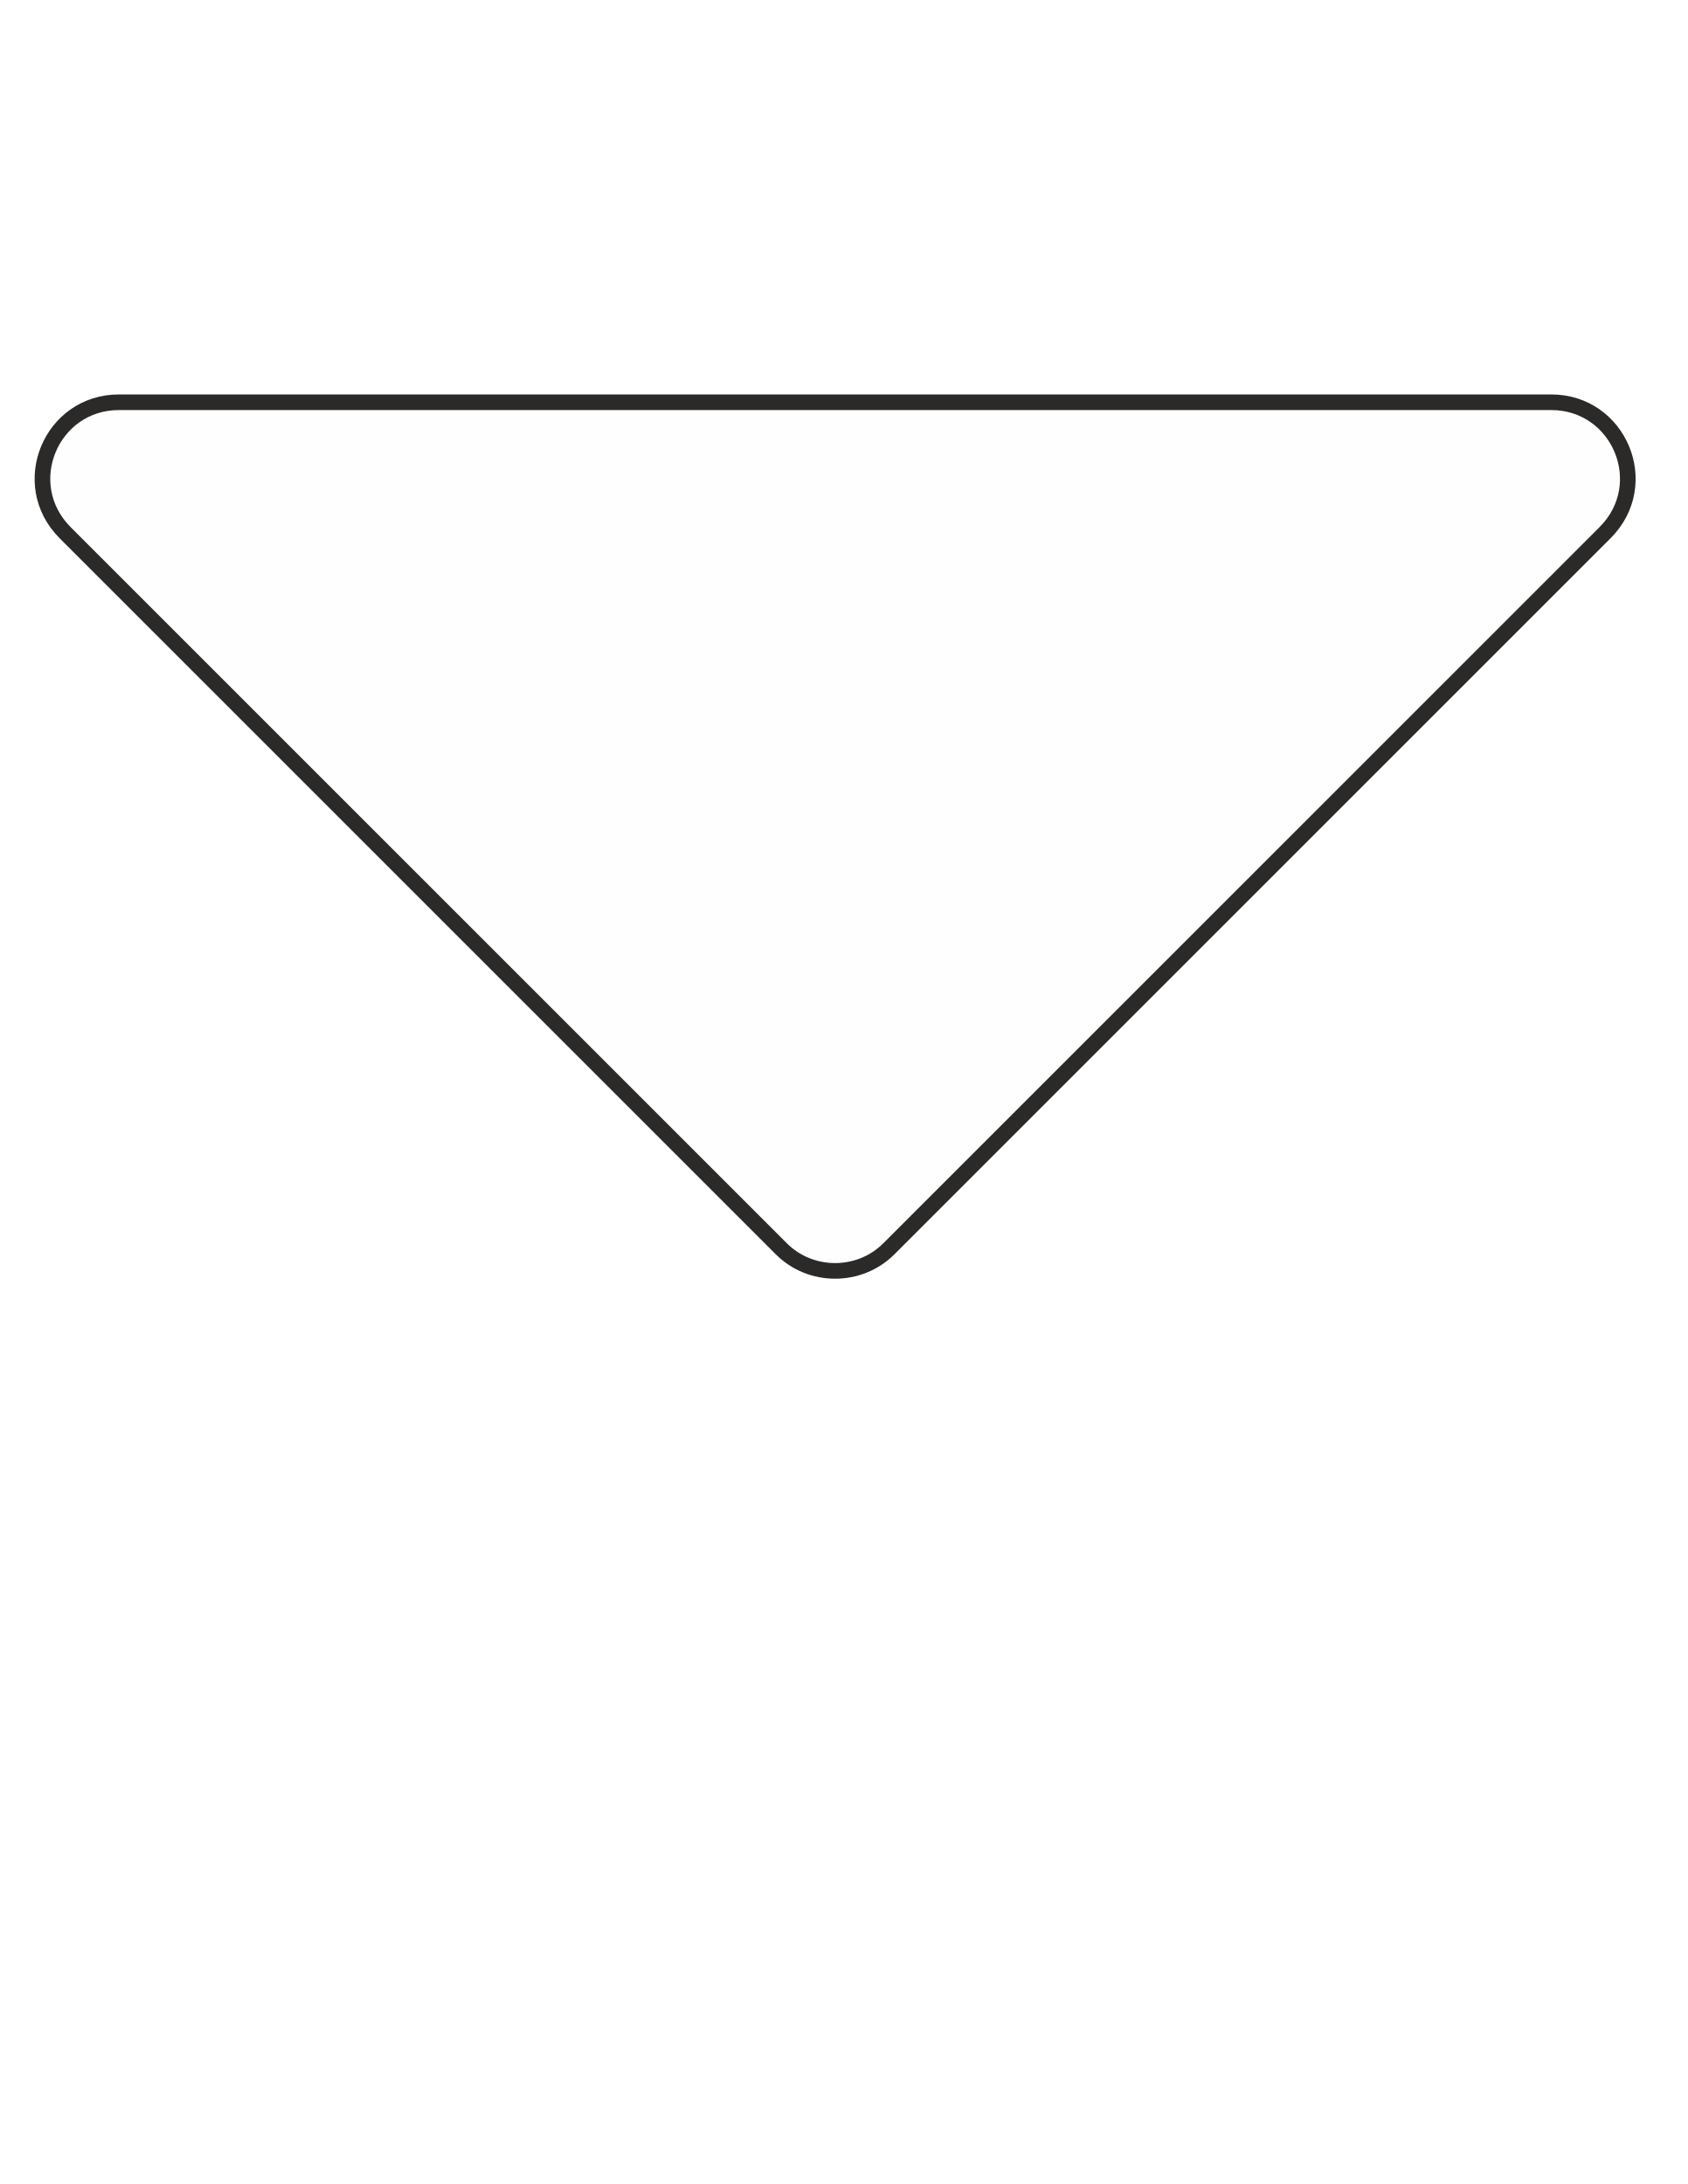
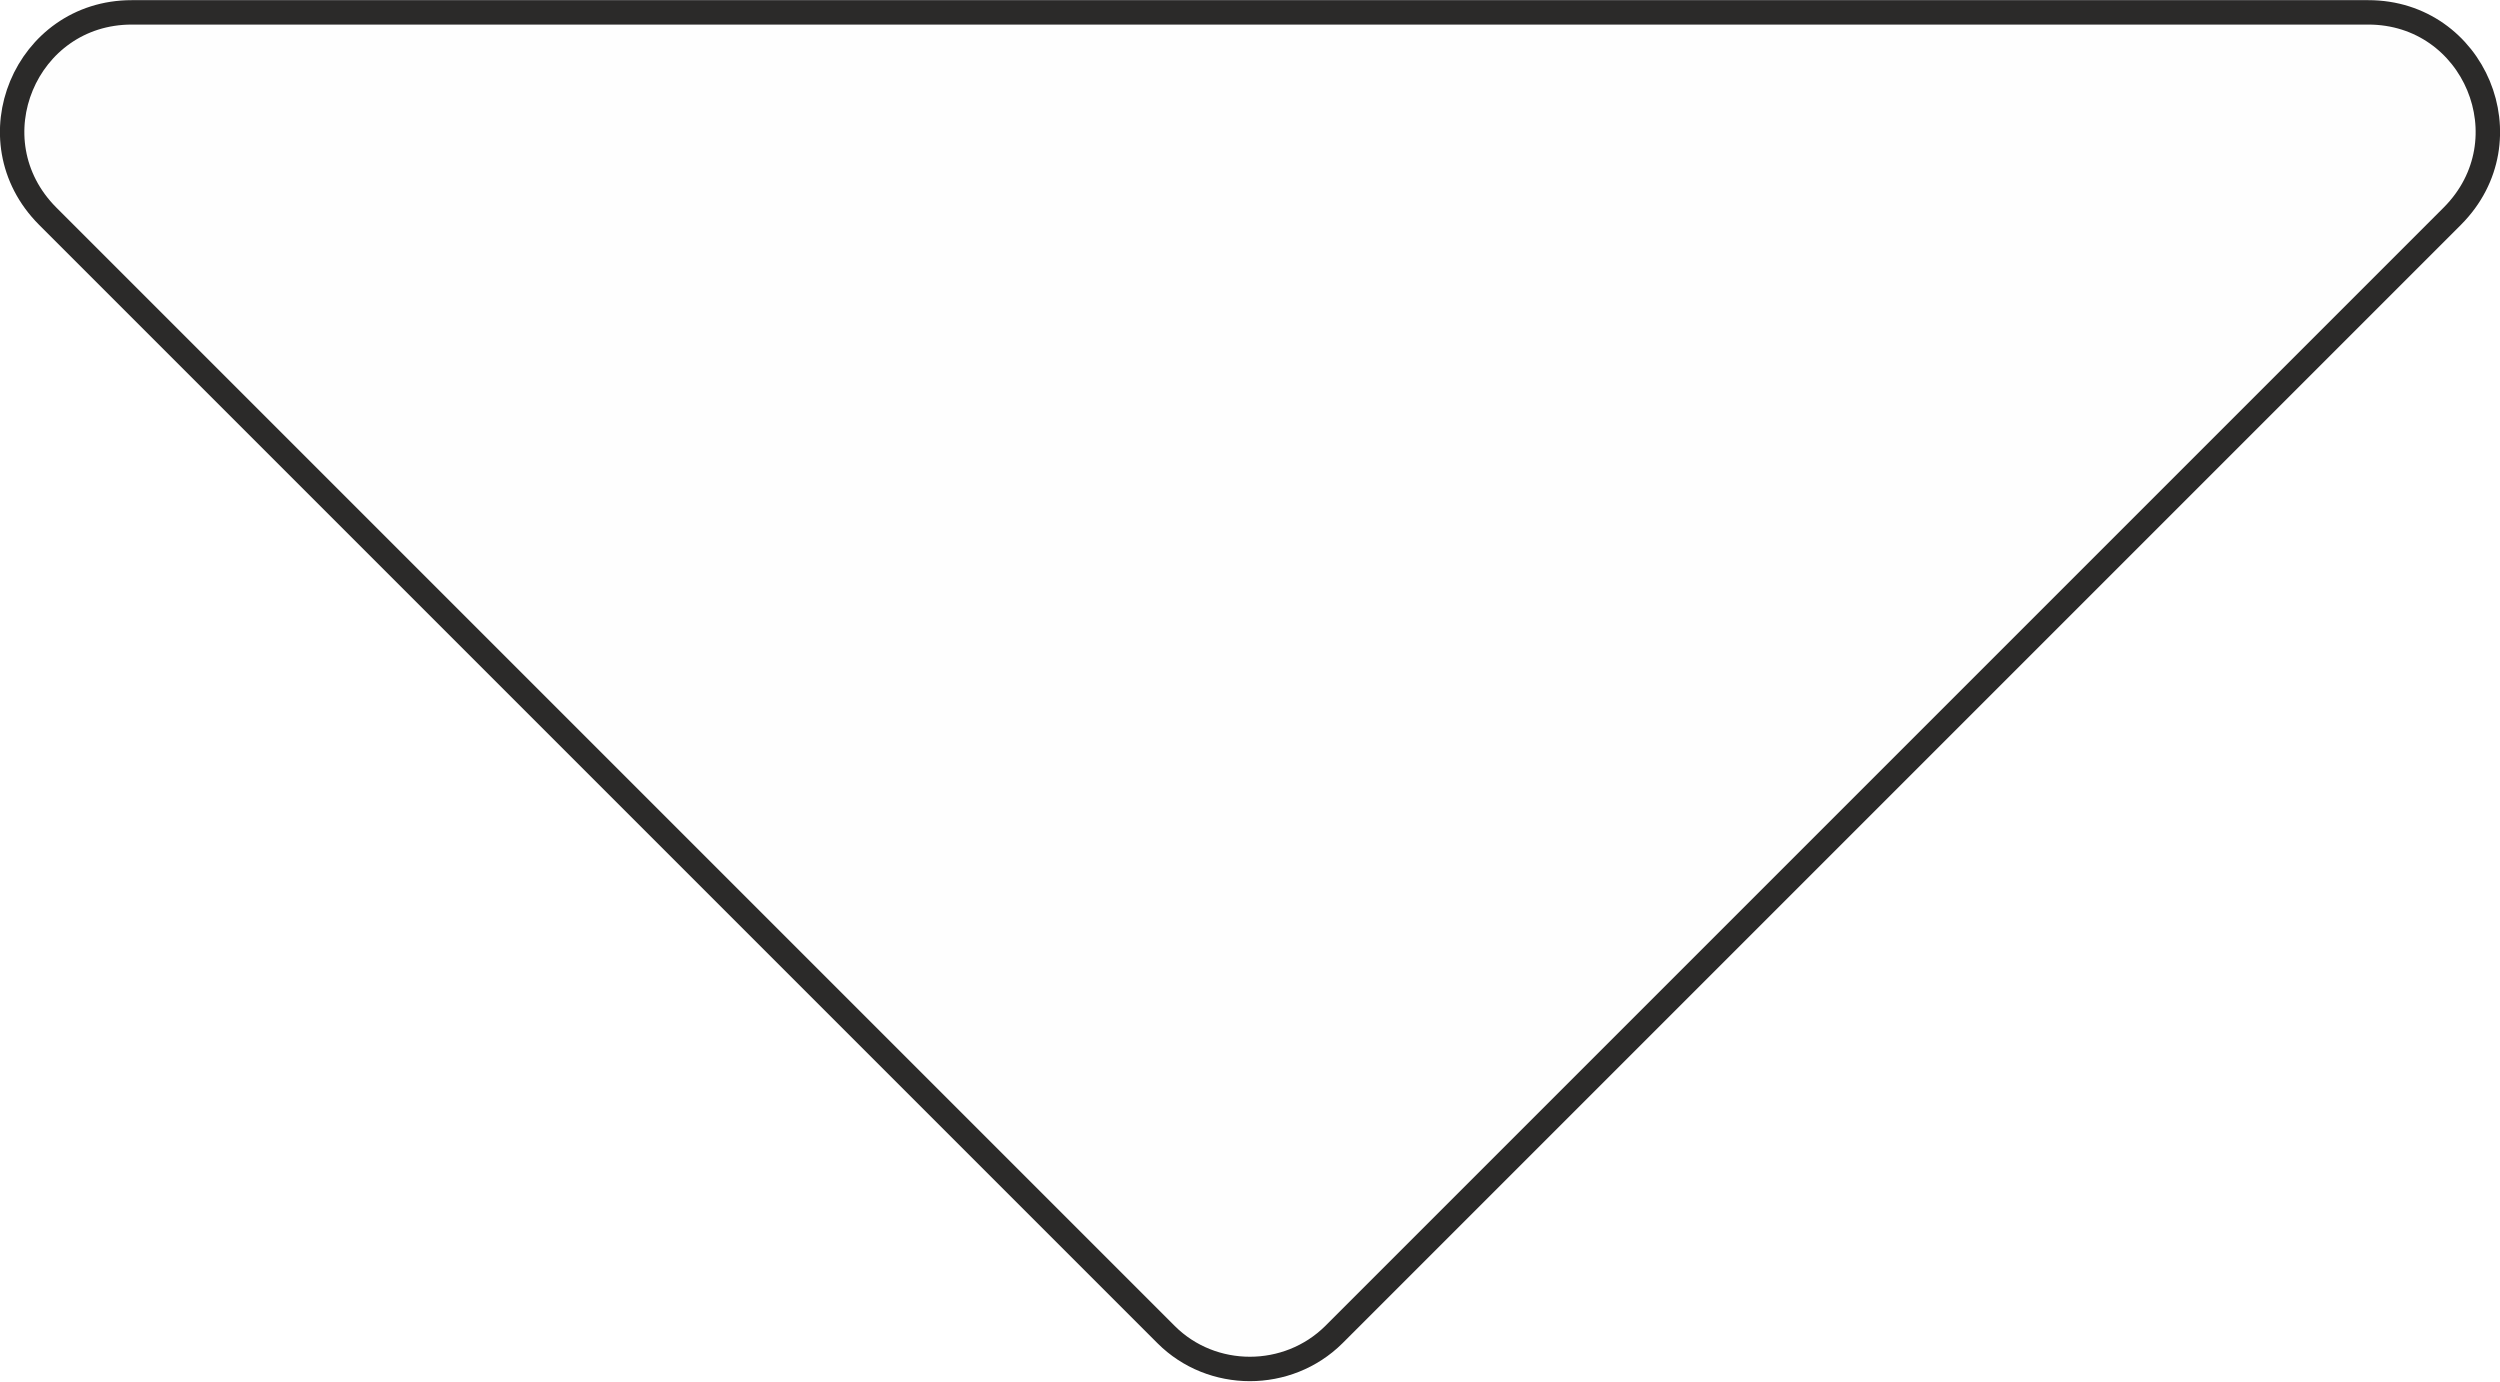
- <svg xmlns="http://www.w3.org/2000/svg" xml:space="preserve" width="8.5in" height="11in" version="1.1" style="shape-rendering:geometricPrecision; text-rendering:geometricPrecision; image-rendering:optimizeQuality; fill-rule:evenodd; clip-rule:evenodd" viewBox="0 0 8500 11000">
+ <svg xmlns="http://www.w3.org/2000/svg" xml:space="preserve" width="8.062in" height="4.454in" version="1.1" style="shape-rendering:geometricPrecision; text-rendering:geometricPrecision; image-rendering:optimizeQuality; fill-rule:evenodd; clip-rule:evenodd" viewBox="0 0 7975 4405">
  <defs>
    <style type="text/css">
   
-     .str0 {stroke:#2B2A29;stroke-width:78.74}
+     .str0 {stroke:#2B2A29;stroke-width:77.885}
    .fil0 {fill:#FEFEFE}
   
  </style>
  </defs>
  <g id="Слой_x0020_1">
    <g id="_2561669237616">
-       <path class="fil0 str0" d="M8083 2683c245,-245 71,-657 -271,-657l-7213 0c-342,0 -515,412 -271,657l3607 3607c148,148 393,148 541,0l3607 -3607z" />
+       <path class="fil0 str0" d="M7823 689c242,-243 70,-650 -268,-650l-7135 0c-338,0 -510,407 -268,650l3568 3568c146,146 388,146 535,0l3568 -3568z" />
    </g>
-     <g id="_2561669237424">
-   </g>
-     <g id="_2561669236912">
-   </g>
-     <g id="_2561669237296">
-   </g>
-     <g id="_2561669236944">
-   </g>
-     <g id="_2561669234544">
-   </g>
-     <g id="_2561669235152">
-   </g>
-     <g id="_2561669236368">
-   </g>
-     <g id="_2561669235088">
-   </g>
-     <g id="_2561669235504">
-   </g>
-     <g id="_2561669235248">
-   </g>
-     <g id="_2561669235056">
-   </g>
-     <g id="_2561669232944">
-   </g>
-     <g id="_2561669234416">
-   </g>
-     <g id="_2561669233296">
-   </g>
-     <g id="_2561669233264">
-   </g>
  </g>
</svg>
